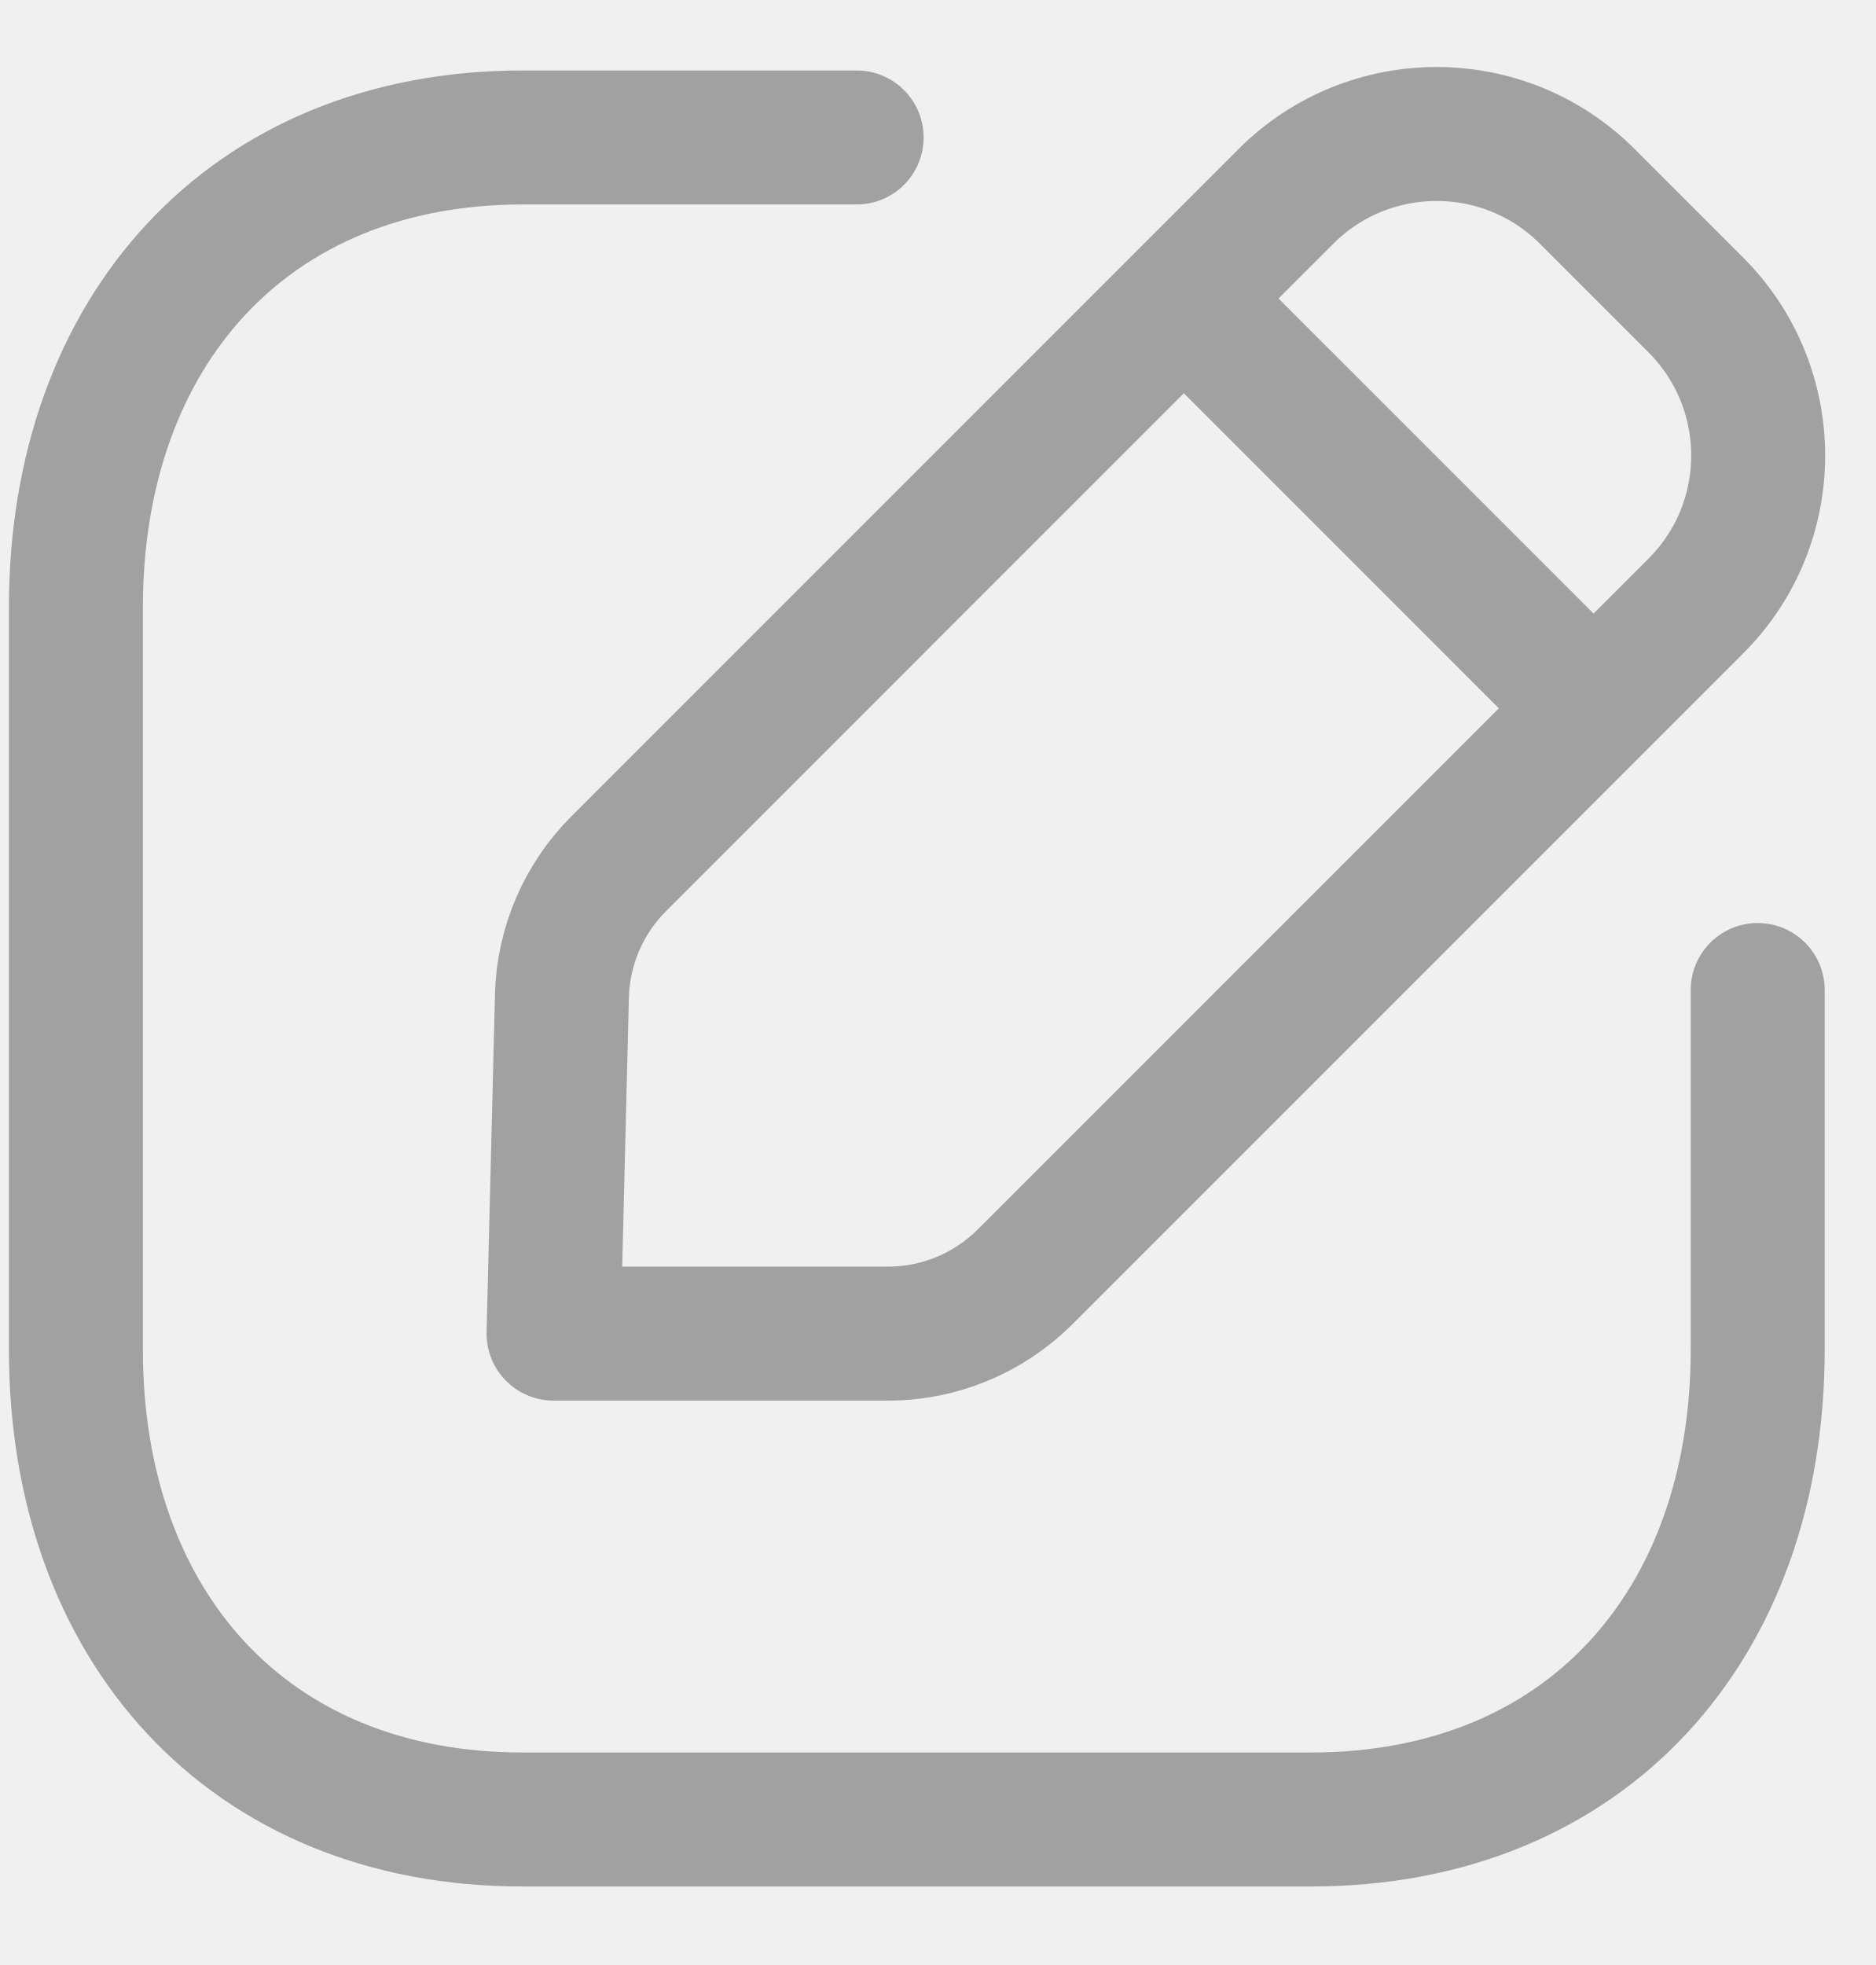
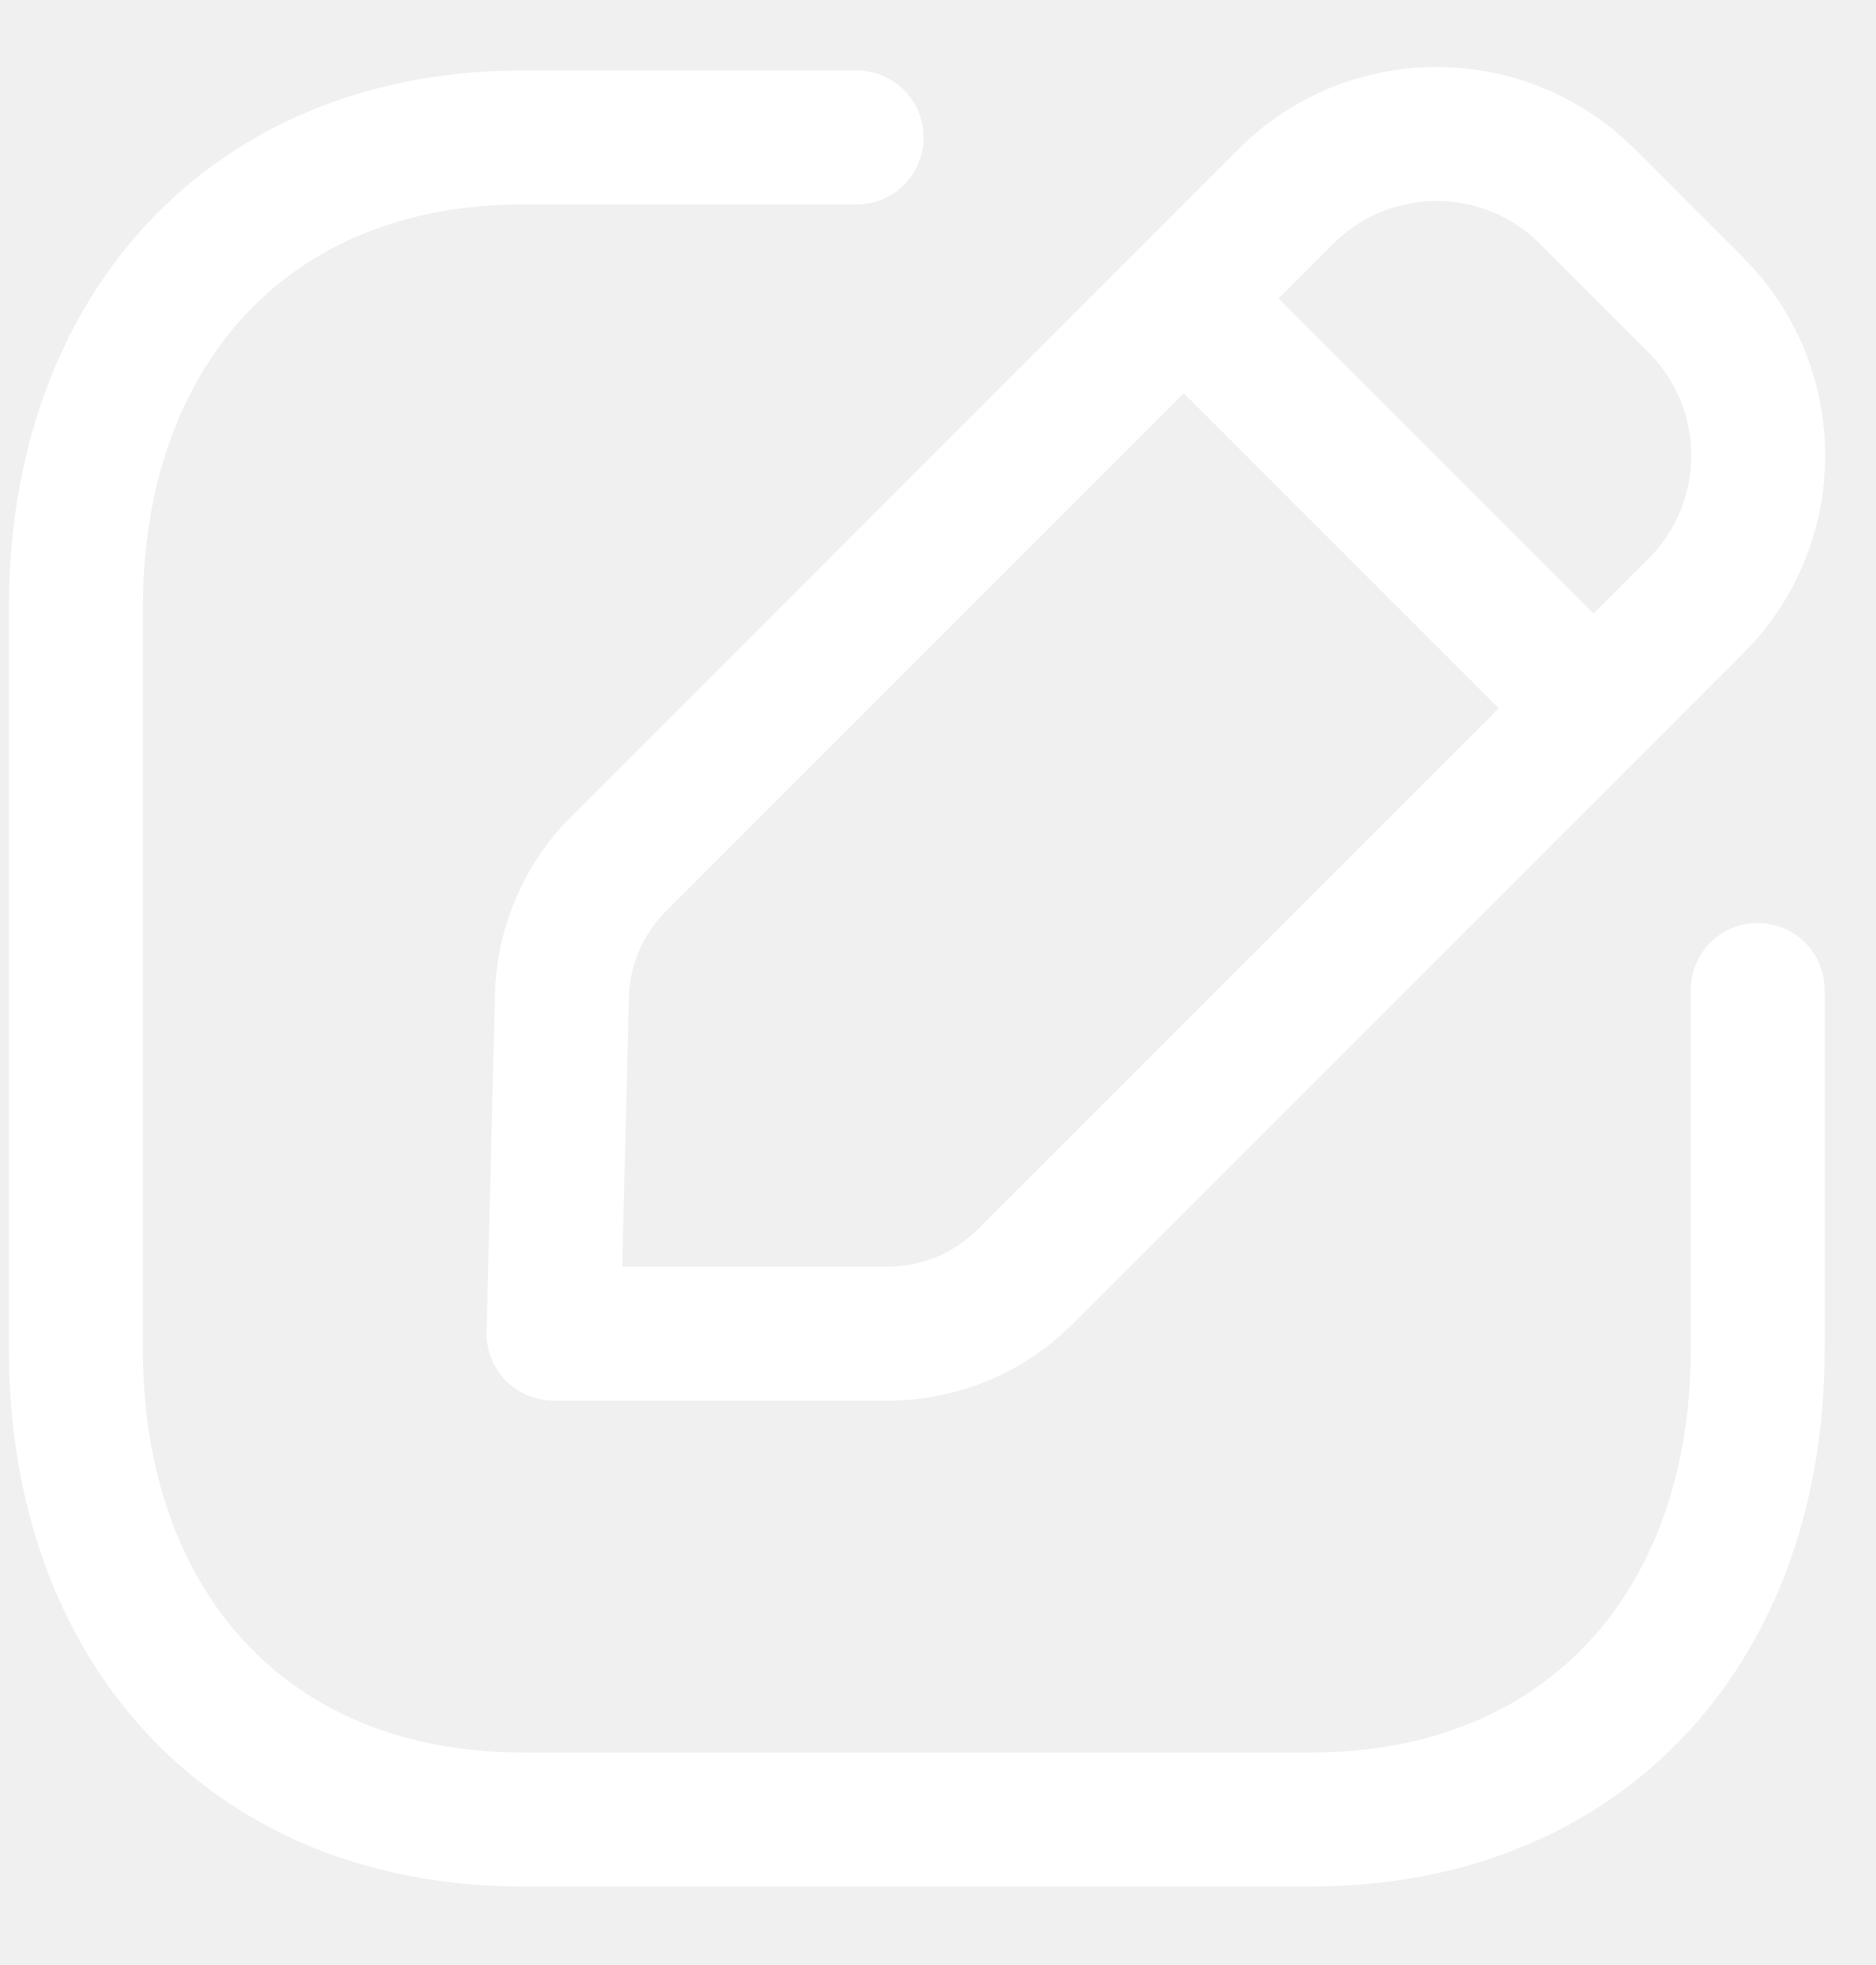
<svg xmlns="http://www.w3.org/2000/svg" width="21" height="22" viewBox="0 0 21 22" fill="none">
-   <path d="M9.592 1.539H5.853C2.778 1.539 0.85 3.716 0.85 6.798V15.112C0.85 18.194 2.769 20.371 5.853 20.371H14.677C17.762 20.371 19.681 18.194 19.681 15.112V11.084" stroke="#A1A1A1" stroke-width="1.5" stroke-linecap="round" stroke-linejoin="round" />
-   <path fill-rule="evenodd" clip-rule="evenodd" d="M6.927 9.671L14.4 2.197C15.332 1.268 16.84 1.268 17.771 2.197L18.988 3.414C19.919 4.346 19.919 5.856 18.988 6.785L11.479 14.294C11.072 14.701 10.521 14.931 9.944 14.931H6.198L6.292 11.15C6.306 10.595 6.533 10.065 6.927 9.671Z" stroke="#A1A1A1" stroke-width="1.5" stroke-linecap="round" stroke-linejoin="round" />
-   <path d="M13.265 3.352L17.831 7.918" stroke="#A1A1A1" stroke-width="1.5" stroke-linecap="round" stroke-linejoin="round" />
+   <path d="M9.592 1.539H5.853C2.778 1.539 0.85 3.716 0.85 6.798V15.112C0.85 18.194 2.769 20.371 5.853 20.371H14.677C17.762 20.371 19.681 18.194 19.681 15.112V11.084" stroke="white" stroke-width="1.5" stroke-linecap="round" stroke-linejoin="round" />
+   <path fill-rule="evenodd" clip-rule="evenodd" d="M6.927 9.671L14.4 2.197C15.332 1.268 16.84 1.268 17.771 2.197L18.988 3.414C19.919 4.346 19.919 5.856 18.988 6.785L11.479 14.294C11.072 14.701 10.521 14.931 9.944 14.931H6.198L6.292 11.15C6.306 10.595 6.533 10.065 6.927 9.671Z" stroke="white" stroke-width="1.5" stroke-linecap="round" stroke-linejoin="round" />
+   <path d="M13.265 3.352L17.831 7.918" stroke="white" stroke-width="1.5" stroke-linecap="round" stroke-linejoin="round" />
</svg>
